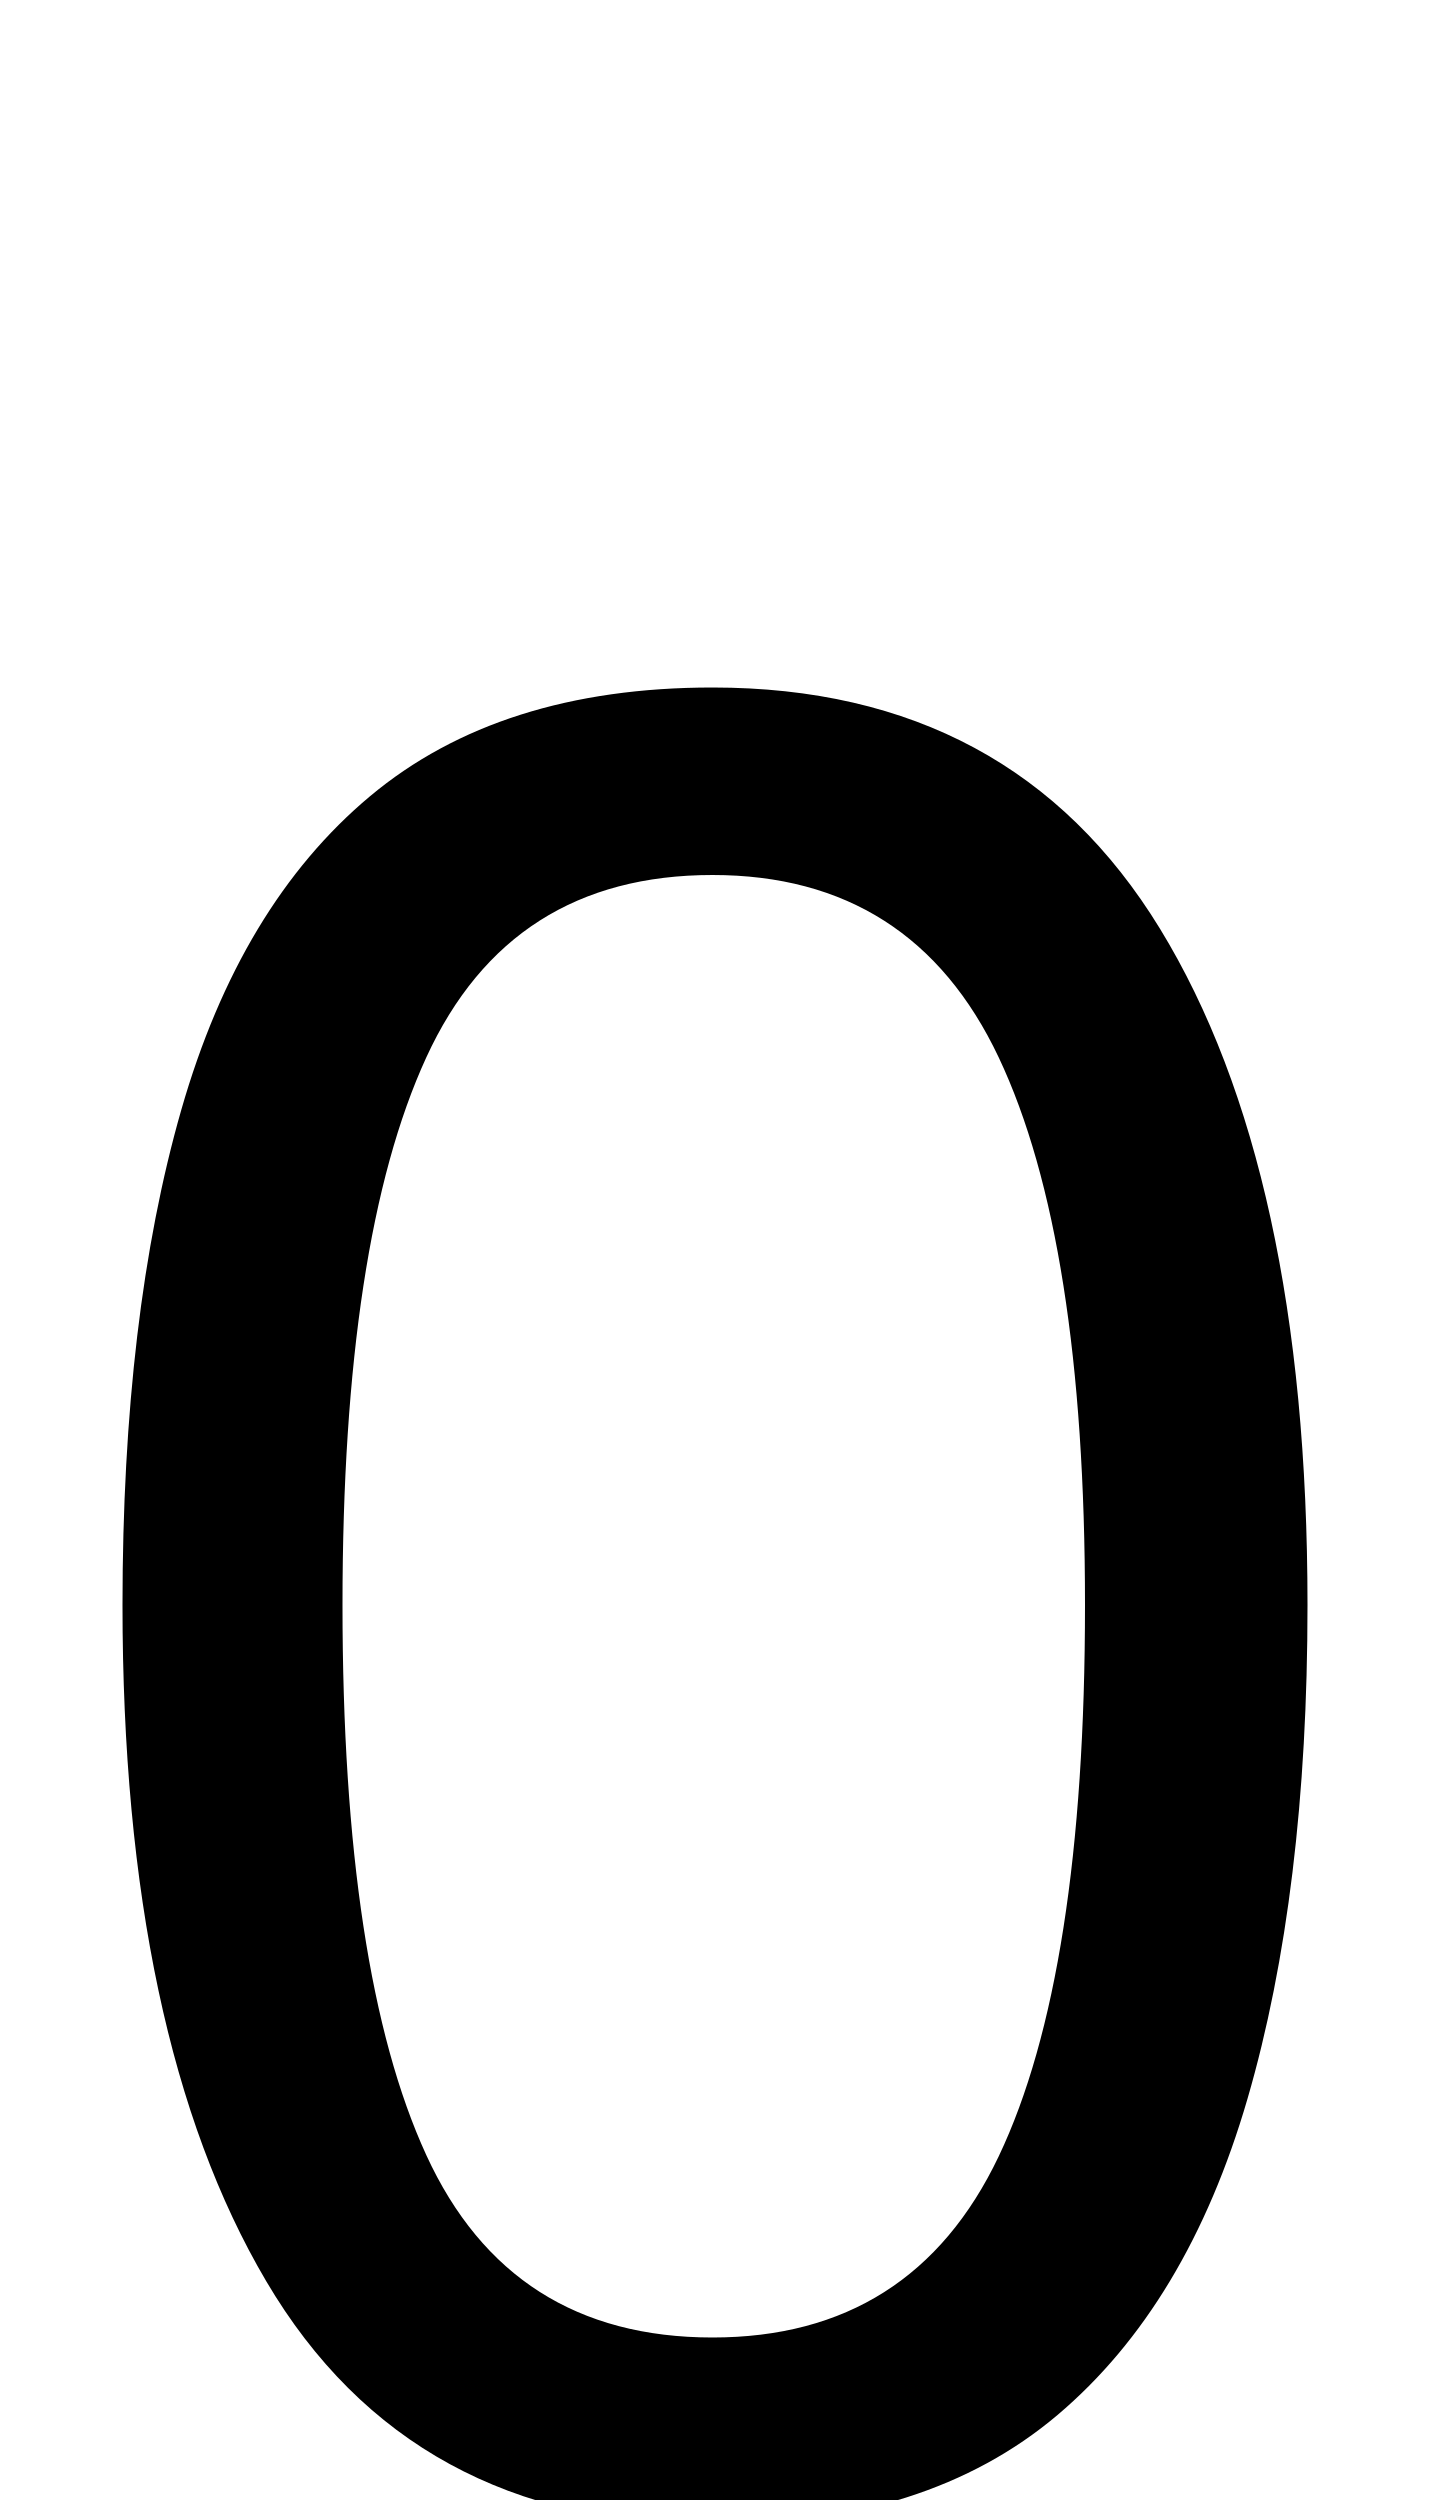
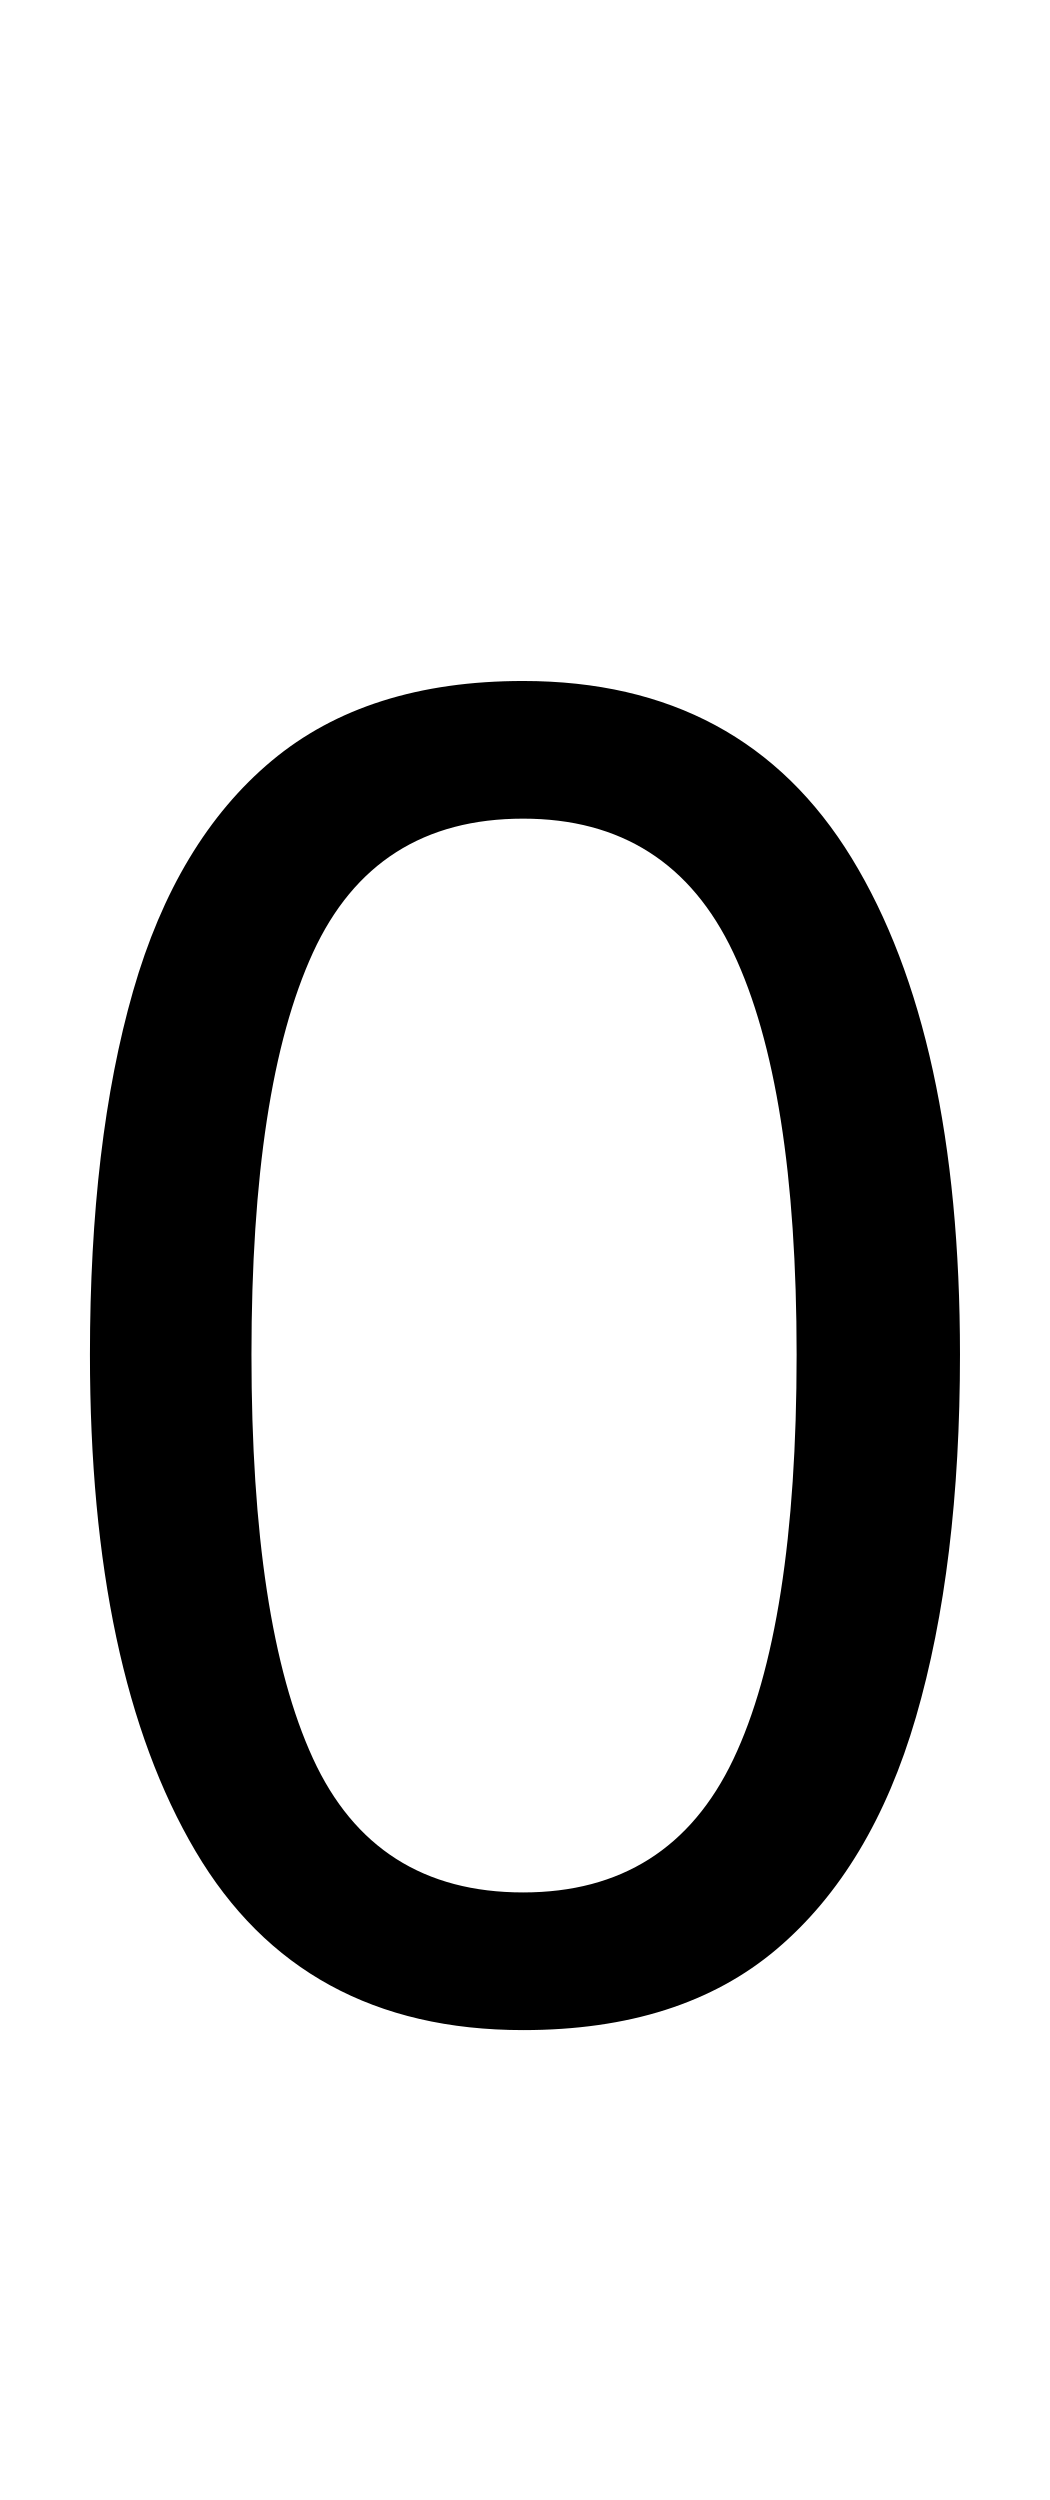
- <svg xmlns="http://www.w3.org/2000/svg" viewBox="0 0 572 1000">
-   <path d="M523,642Q523,757,499.0,839.5Q475,922,423.0,966.0Q371,1010,285,1010Q164,1010,106.5,912.5Q49,815,49,642Q49,526,72.5,444.0Q96,362,148.0,318.5Q200,275,285,275Q405,275,464.0,371.5Q523,468,523,642ZM137,642Q137,789,170.5,862.0Q204,935,285,935Q365,935,399.5,862.5Q434,790,434,642Q434,496,399.5,423.0Q365,350,285,350Q204,350,170.5,423.0Q137,496,137,642Z" />
+ <svg xmlns="http://www.w3.org/2000/svg" viewBox="0 -320 572 1362">
+   <path d="M523,418Q523,533,499.0,615.5Q475,698,423.0,742.0Q371,786,285,786Q164,786,106.5,688.5Q49,591,49,418Q49,302,72.5,220.0Q96,138,148.0,94.5Q200,51,285,51Q405,51,464.0,147.5Q523,244,523,418ZM137,418Q137,565,170.5,638.0Q204,711,285,711Q365,711,399.5,638.5Q434,566,434,418Q434,272,399.5,199.0Q365,126,285,126Q204,126,170.5,199.0Q137,272,137,418Z" />
</svg>
